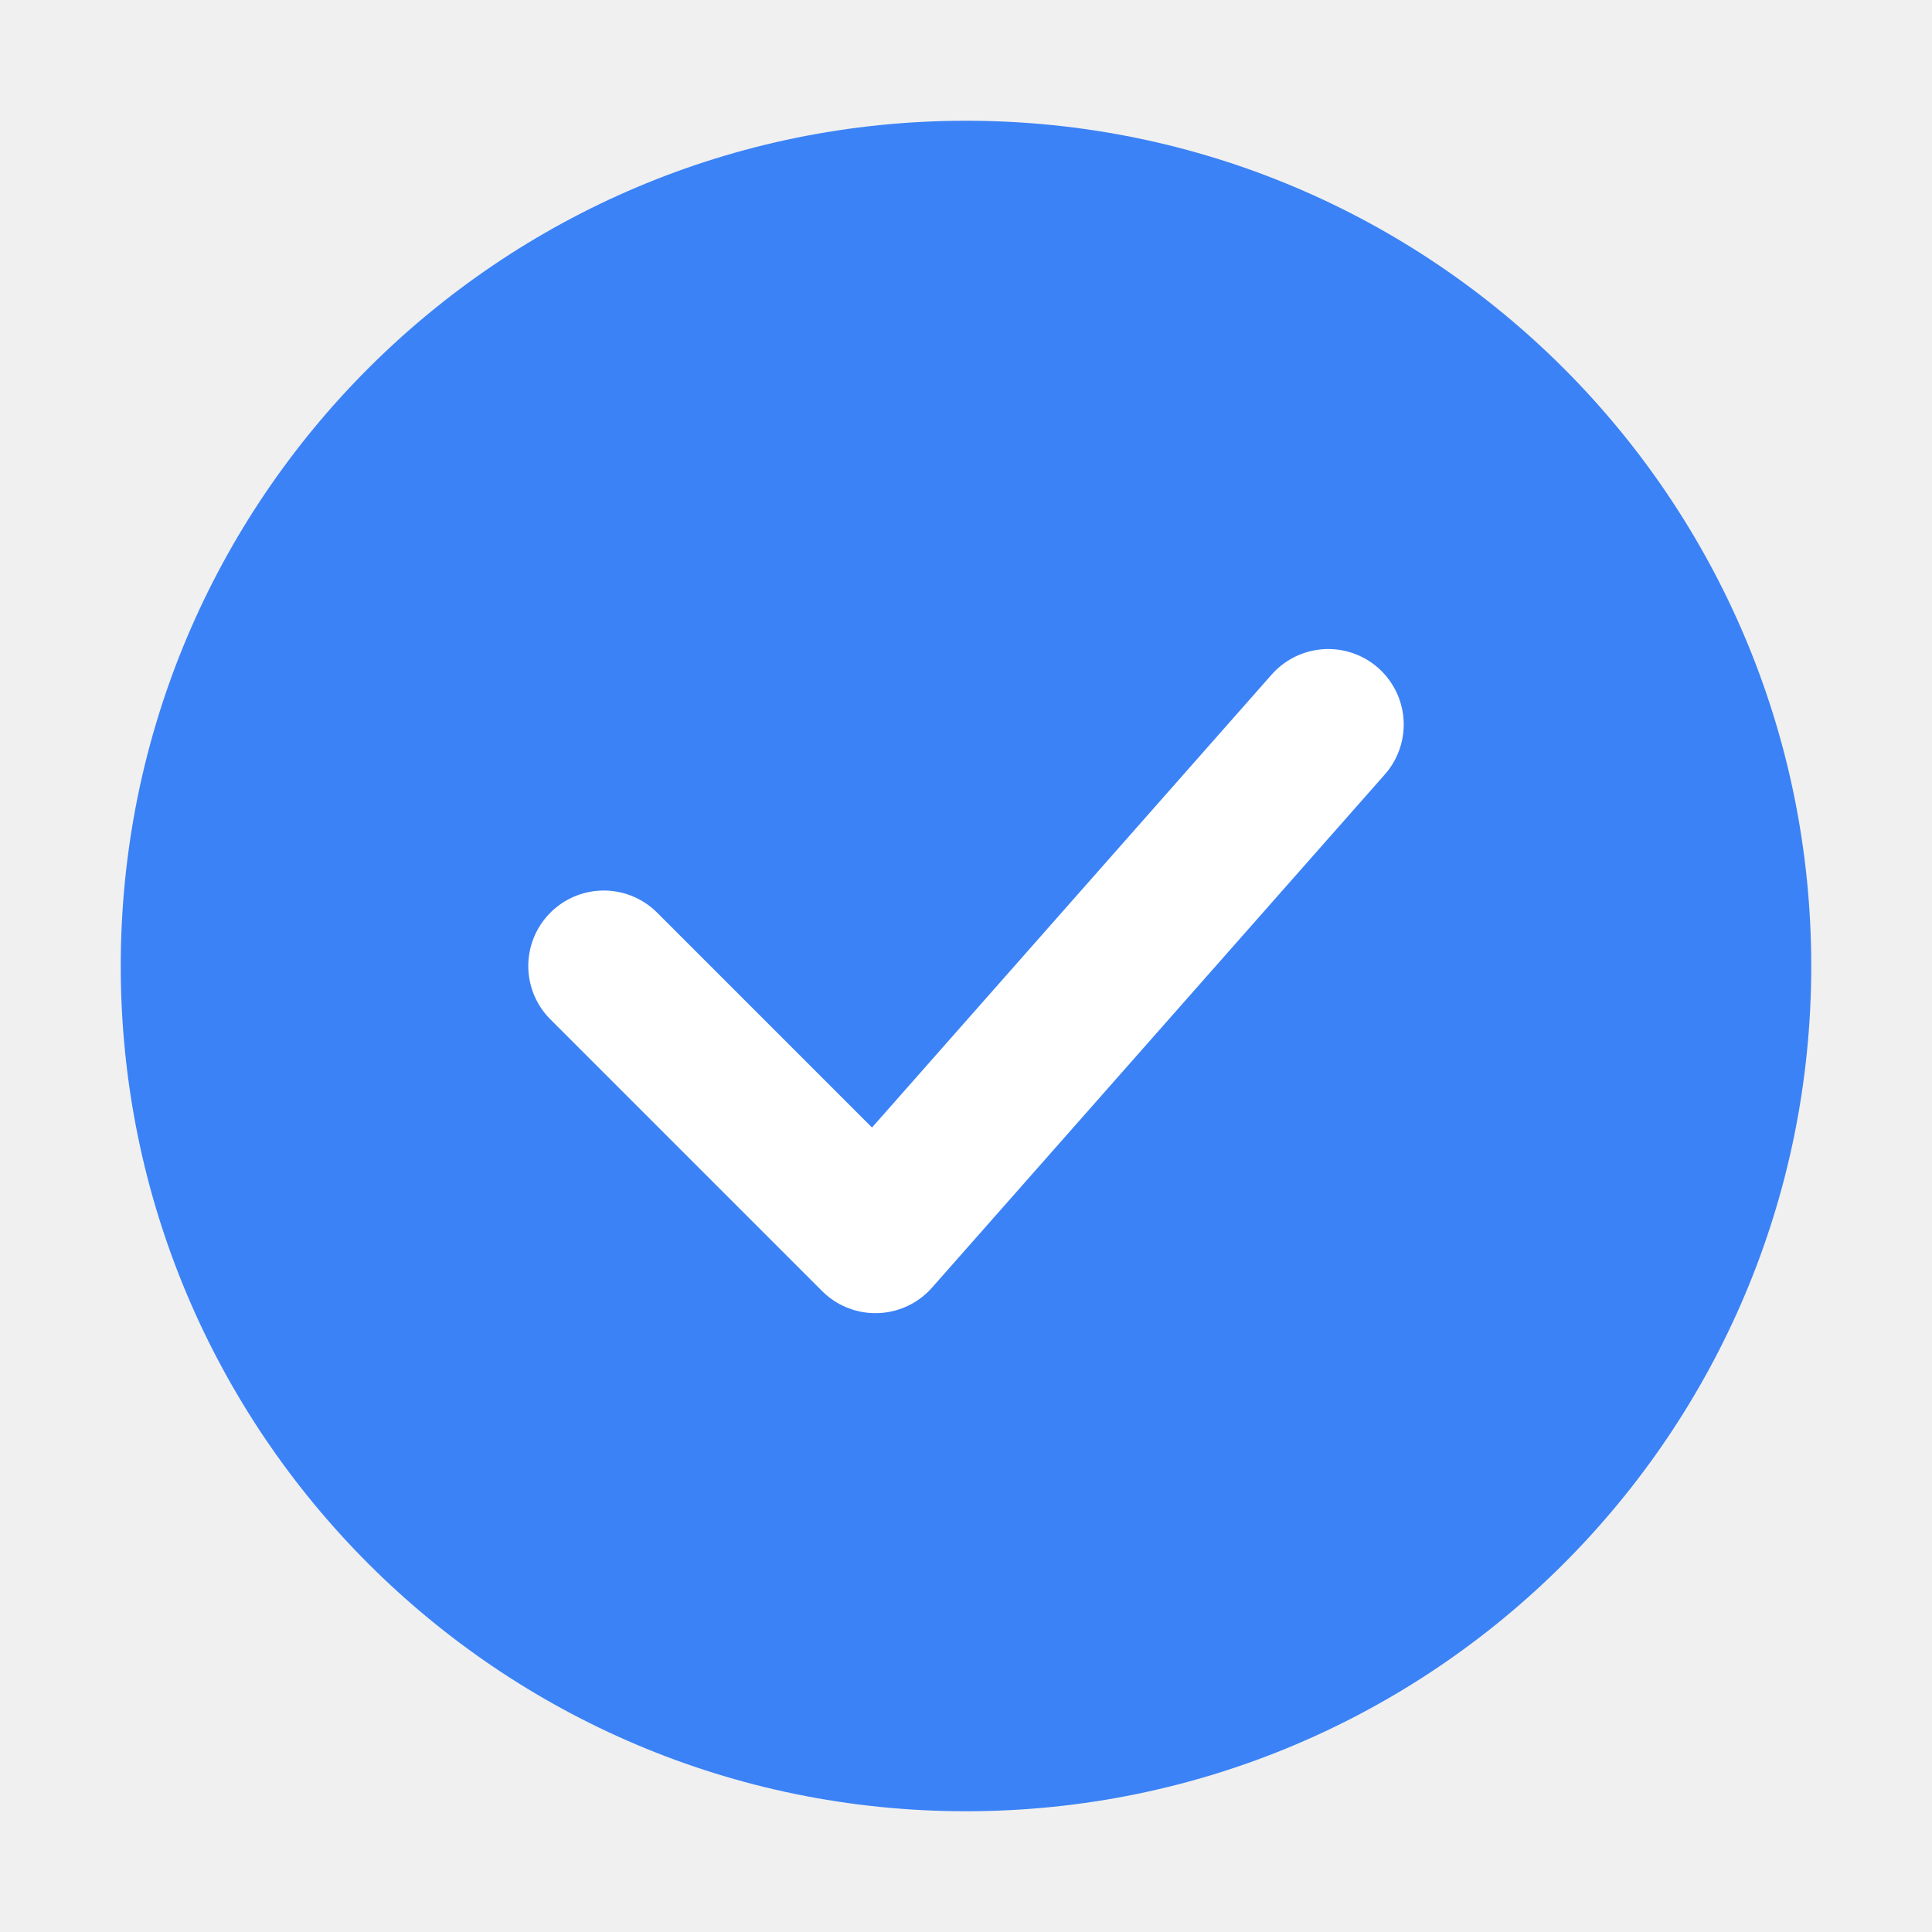
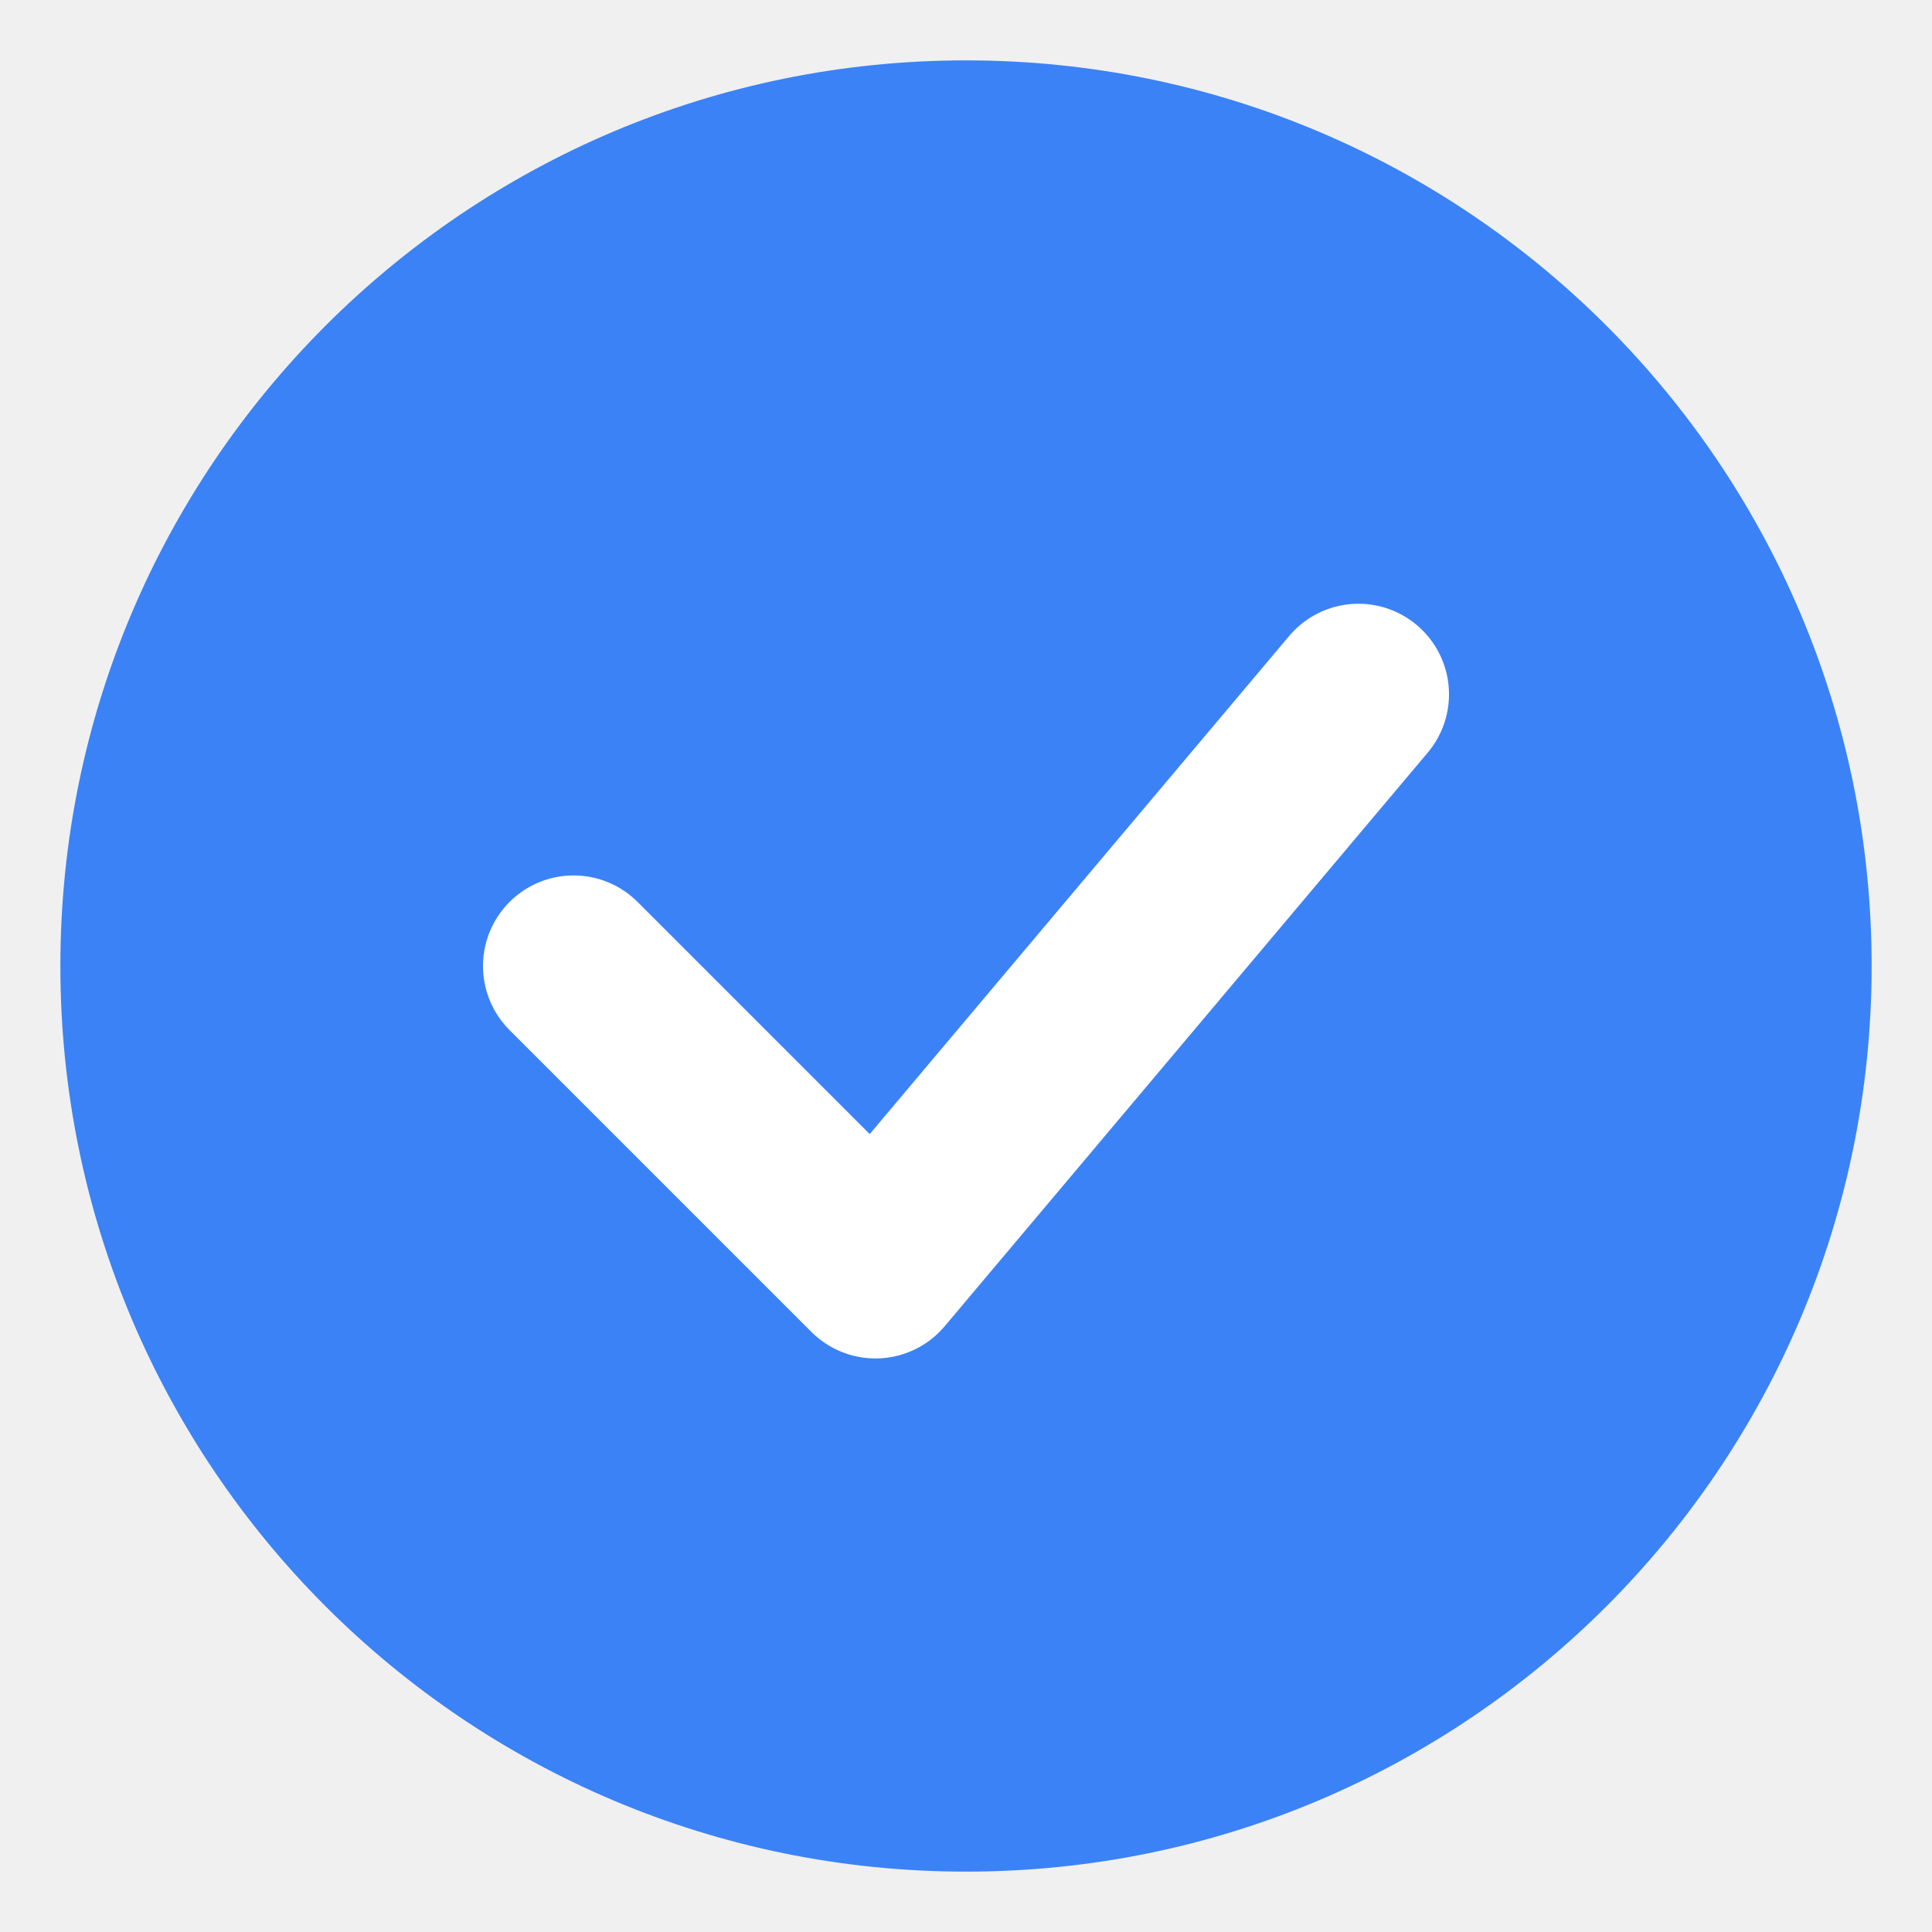
<svg xmlns="http://www.w3.org/2000/svg" viewBox="0 0 128 128" width="128" height="128">
-   <circle cx="64" cy="64" r="56" fill="#3b82f6" />
-   <path d="M40 64 L58 82 L88 48" stroke="white" stroke-width="10" fill="none" stroke-linecap="round" stroke-linejoin="round" />
+   <circle cx="64" cy="64" r="60" fill="#3b82f6" />
+   <path d="M38 64 L58 84 L90 46" stroke="white" stroke-width="12" fill="none" stroke-linecap="round" stroke-linejoin="round" />
</svg>
